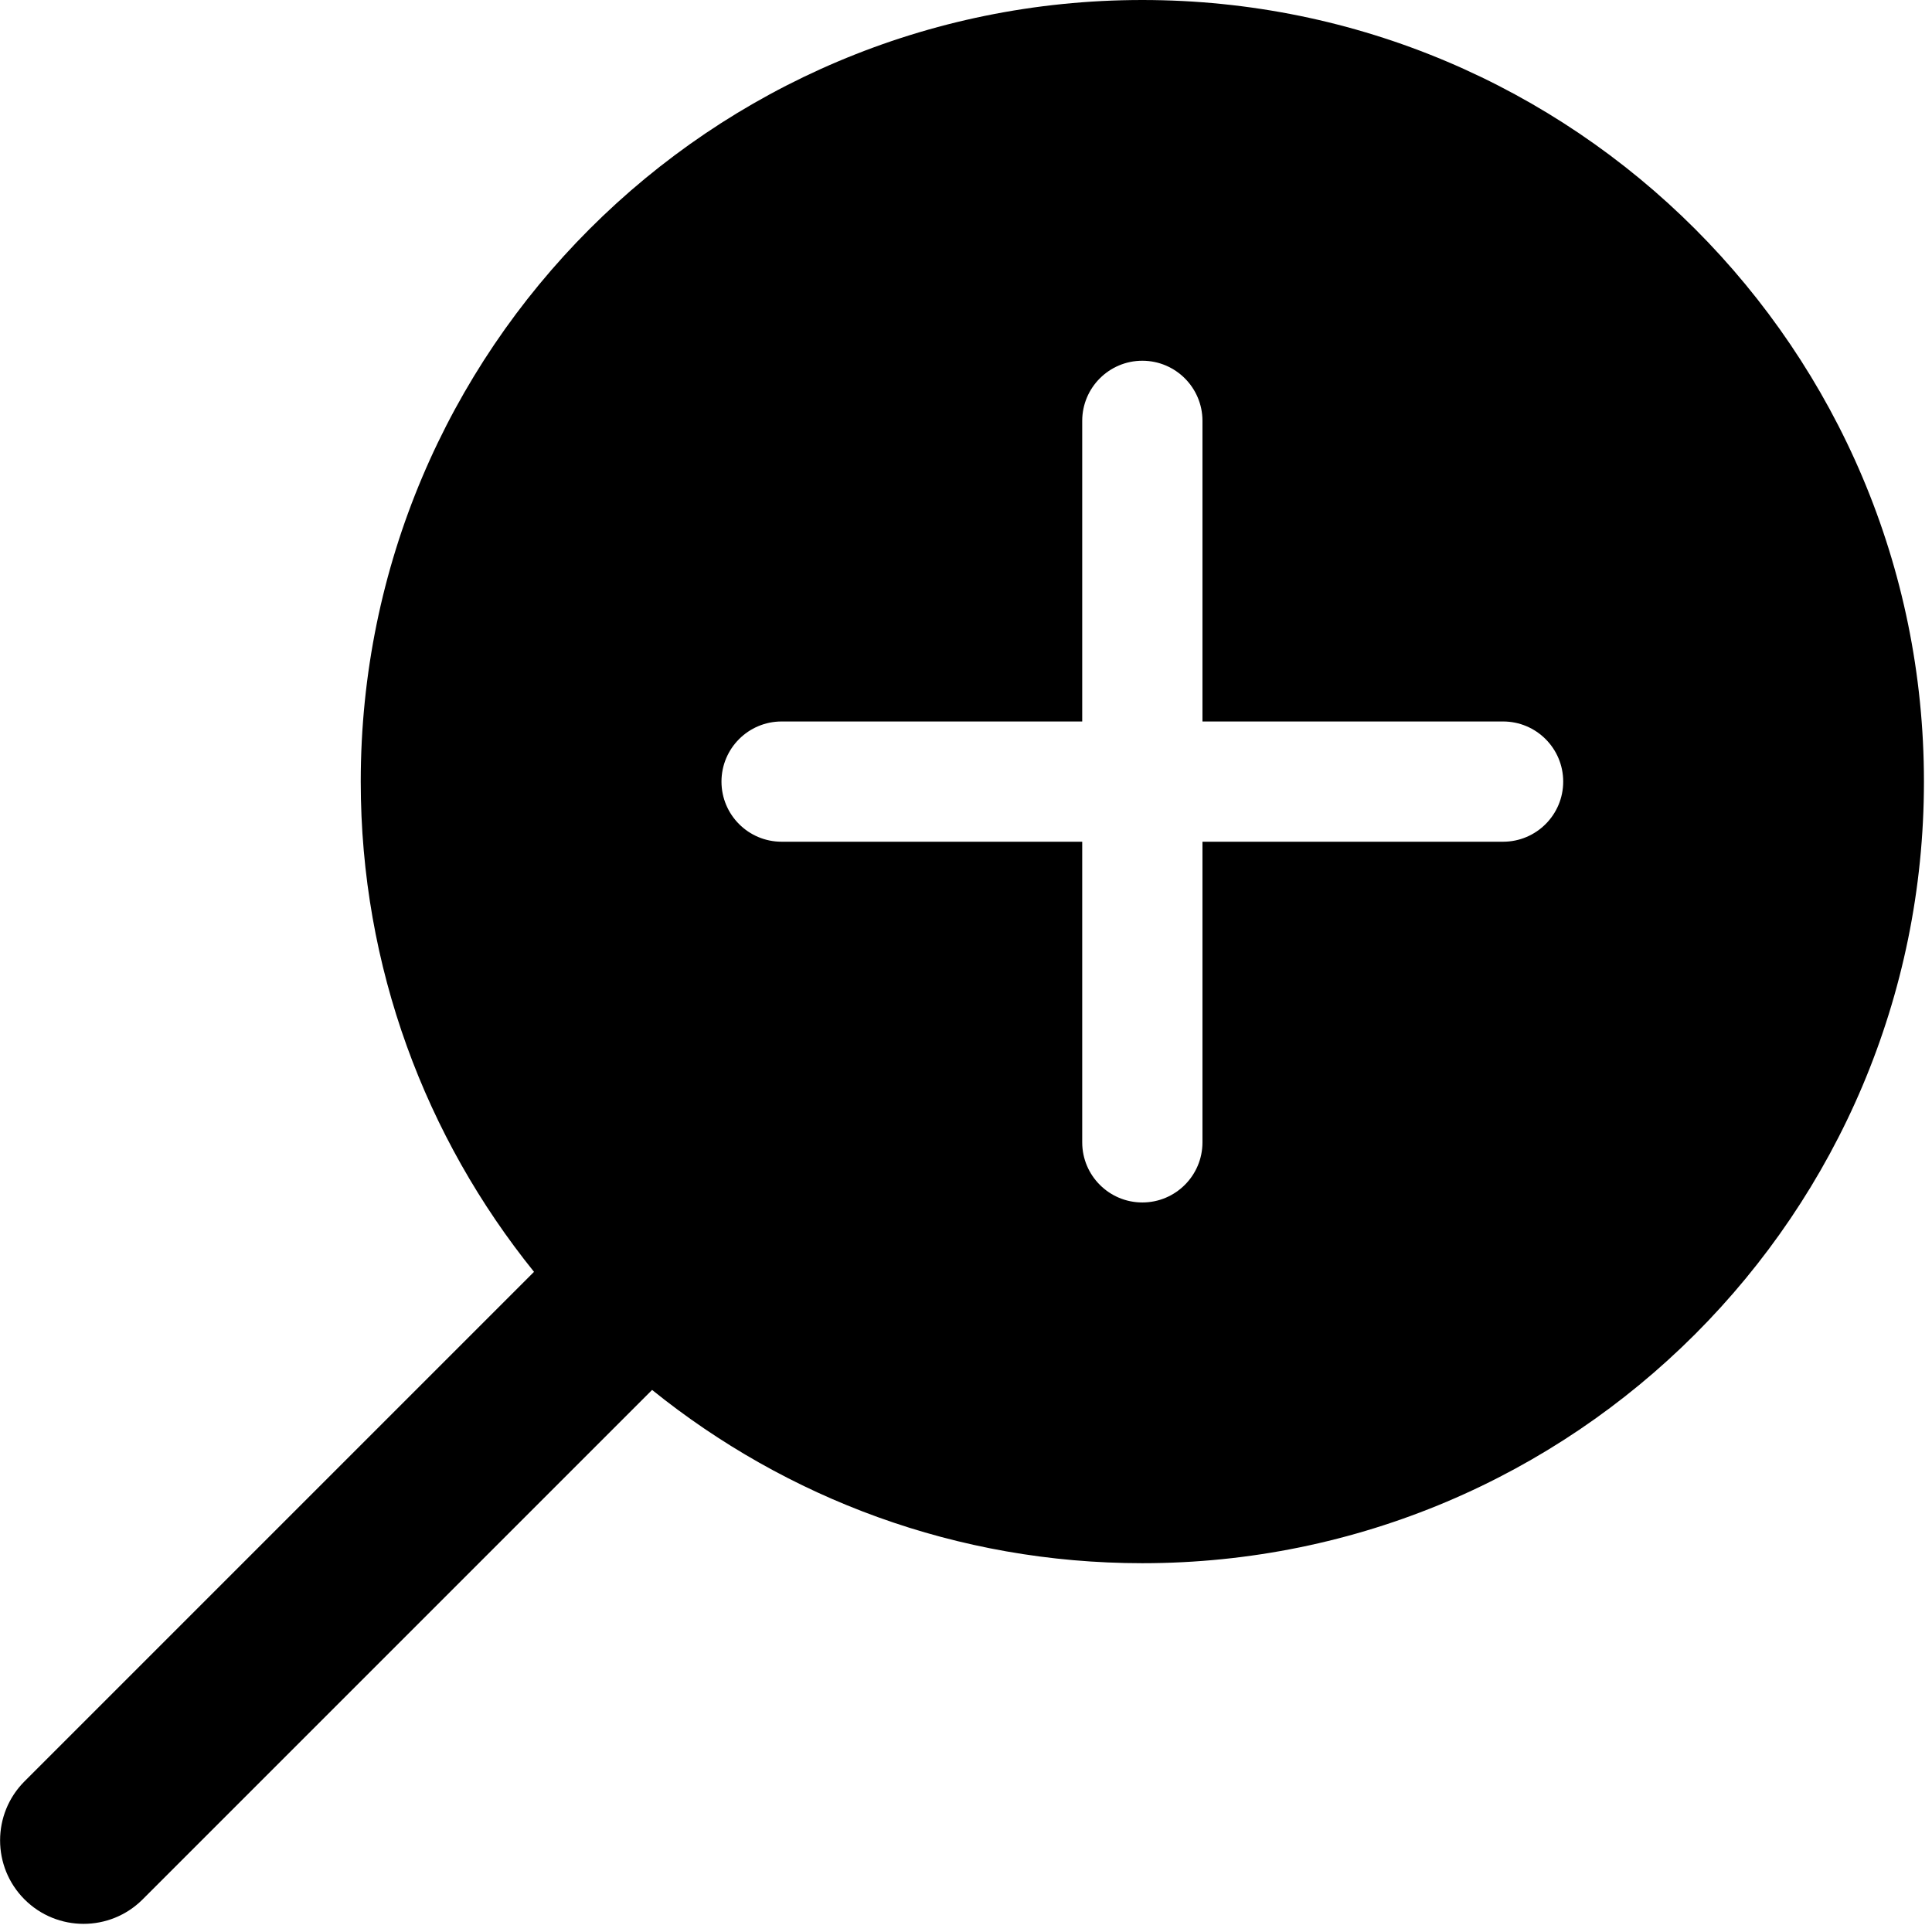
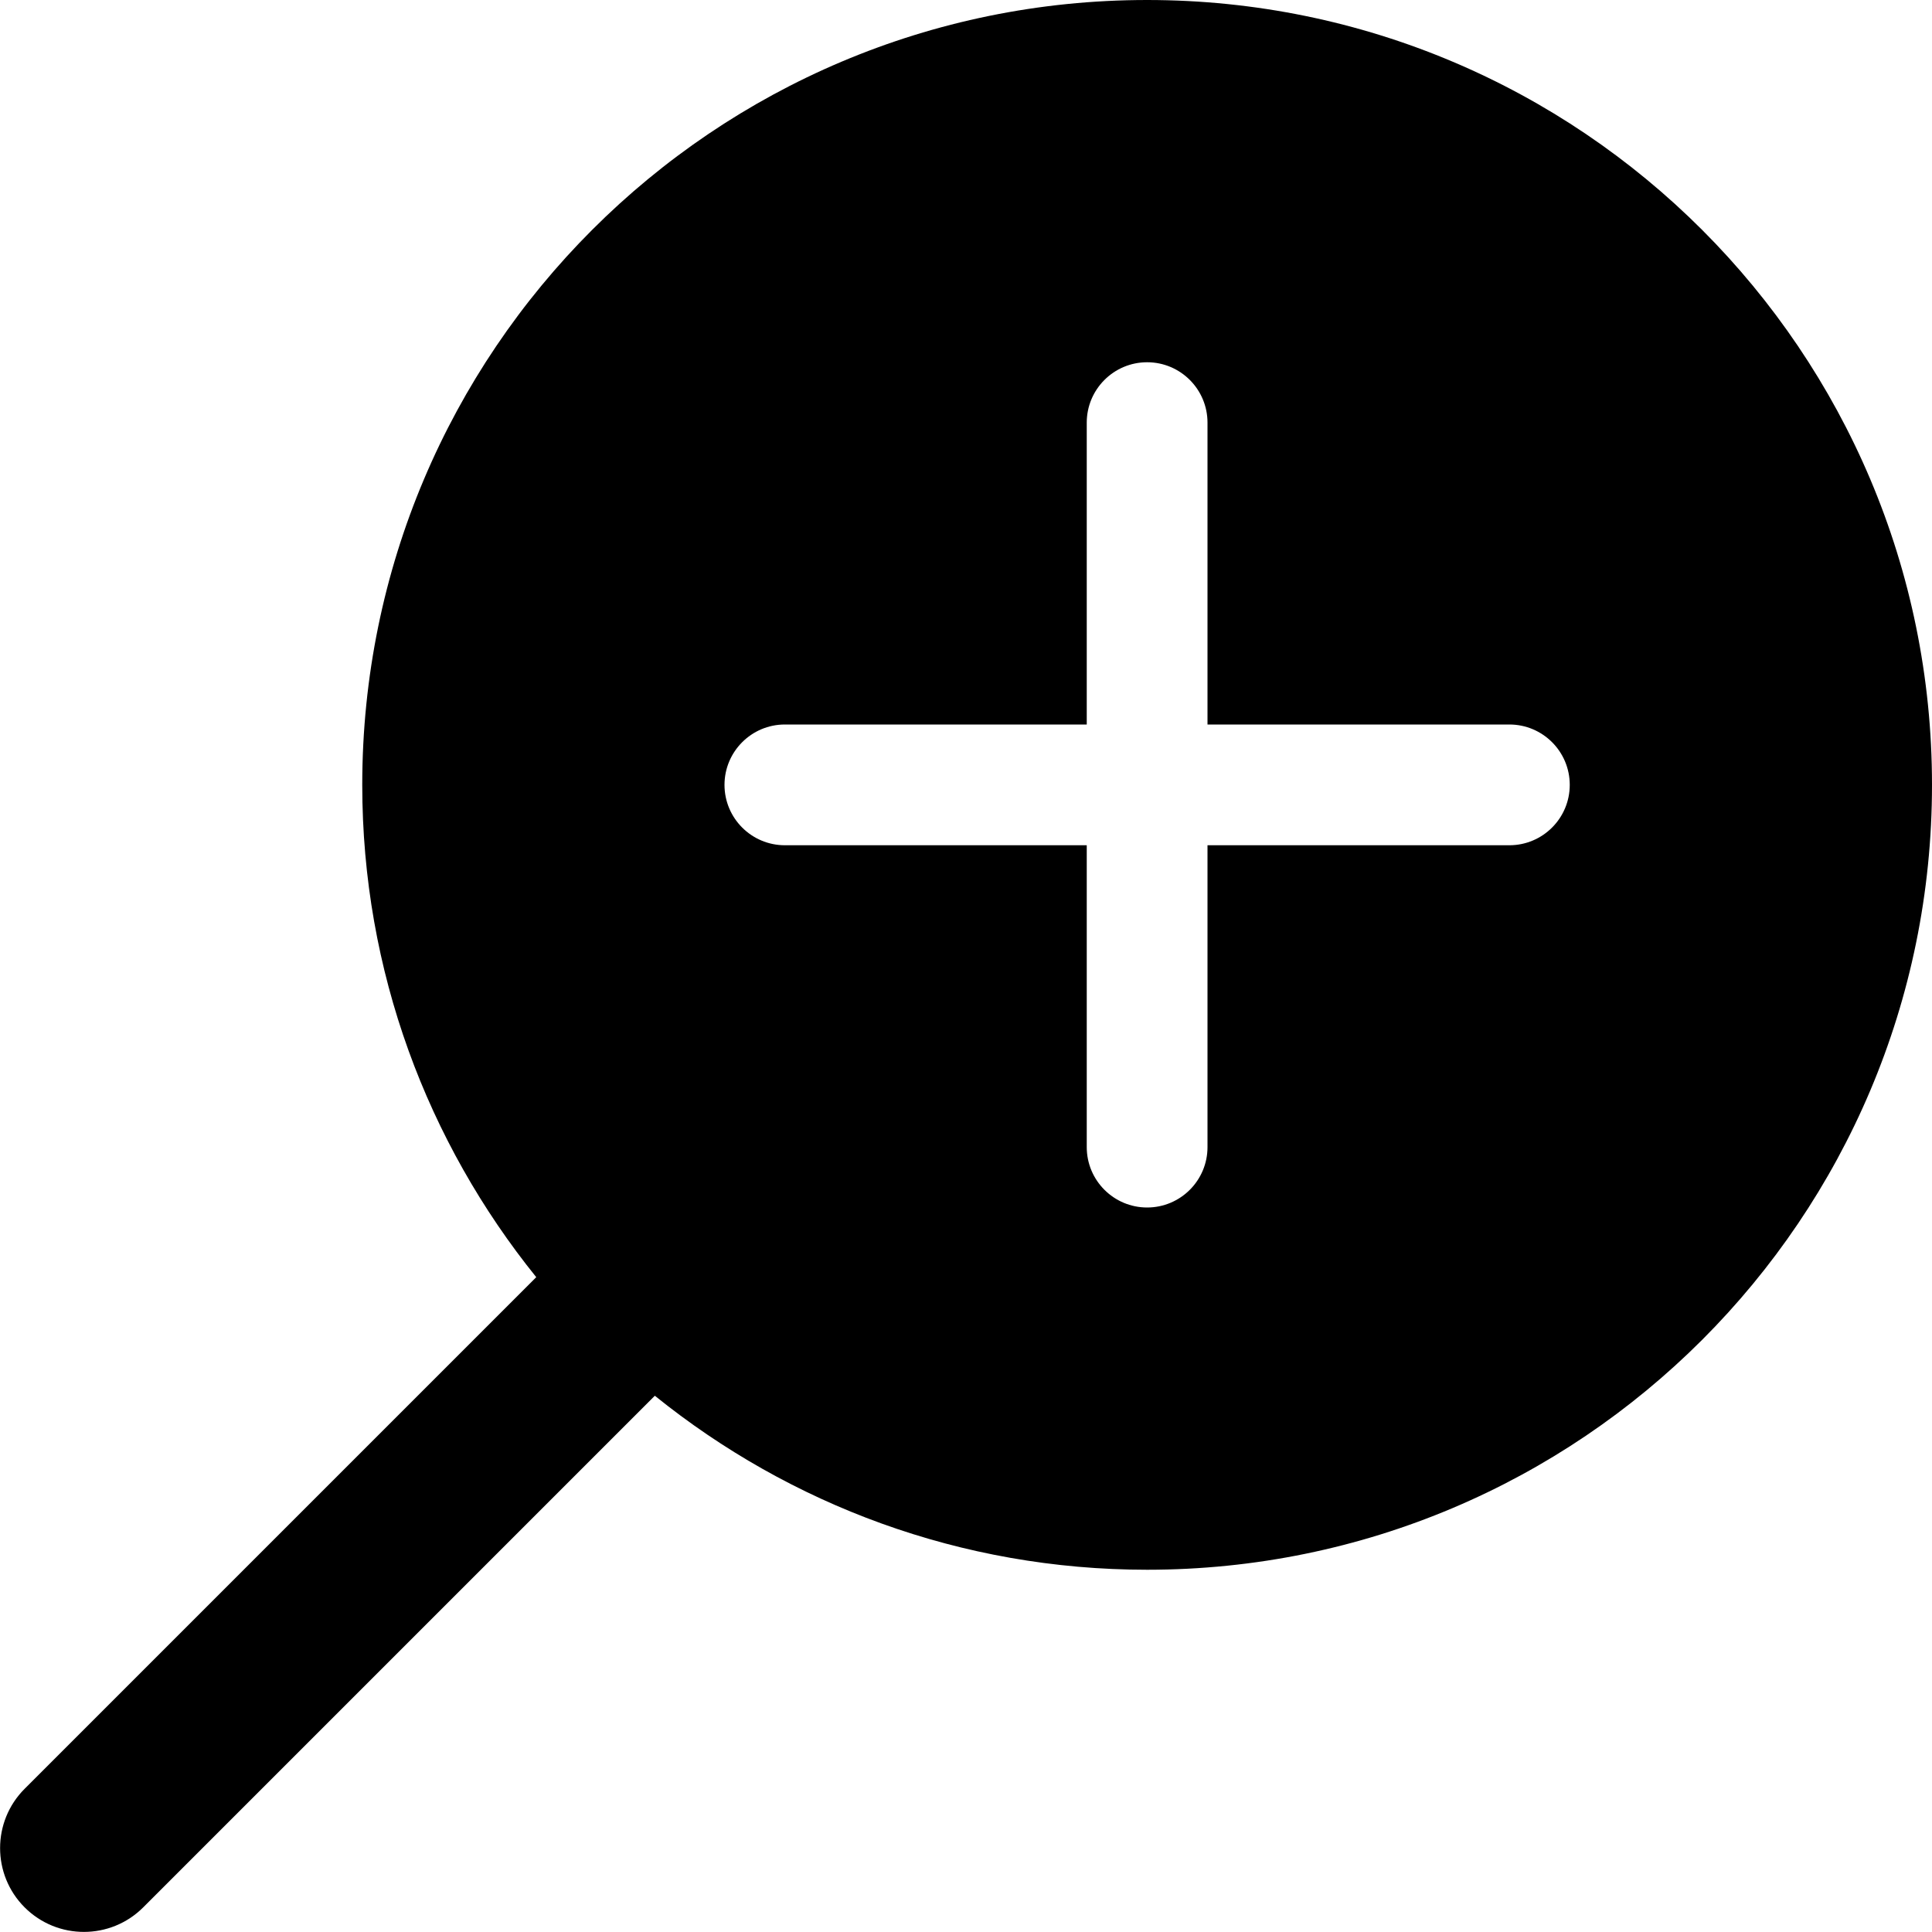
- <svg xmlns="http://www.w3.org/2000/svg" width="32.134" height="32.134" viewBox="0 0 32.134 32.134" fill="currentColor">
+ <svg xmlns="http://www.w3.org/2000/svg" viewBox="0 0 32 32" fill="currentColor">
  <g>
    <path d="M 19,0C 11.82,0, 6,5.82, 6,13c0,3.090, 1.082,5.922, 2.882,8.154l-8.474,8.474 c-0.542,0.542-0.542,1.422,0,1.964c 0.542,0.542, 1.422,0.542, 1.964,0l 8.474-8.474C 13.078,24.918, 15.91,26, 19,26 c 7.18,0, 13-5.82, 13-13S 26.18,0, 19,0z M 25,14L 20,14 l0,5 C 20,19.552, 19.552,20, 19,20C 18.448,20, 18,19.552, 18,19L 18,14 L 13,14 C 12.448,14, 12,13.552, 12,13C 12,12.448, 12.448,12, 13,12L 18,12 L 18,7 C 18,6.448, 18.448,6, 19,6C 19.552,6, 20,6.448, 20,7L 20,12 l 5,0 C 25.552,12, 26,12.448, 26,13C 26,13.552, 25.552,14, 25,14z" />
  </g>
</svg>
